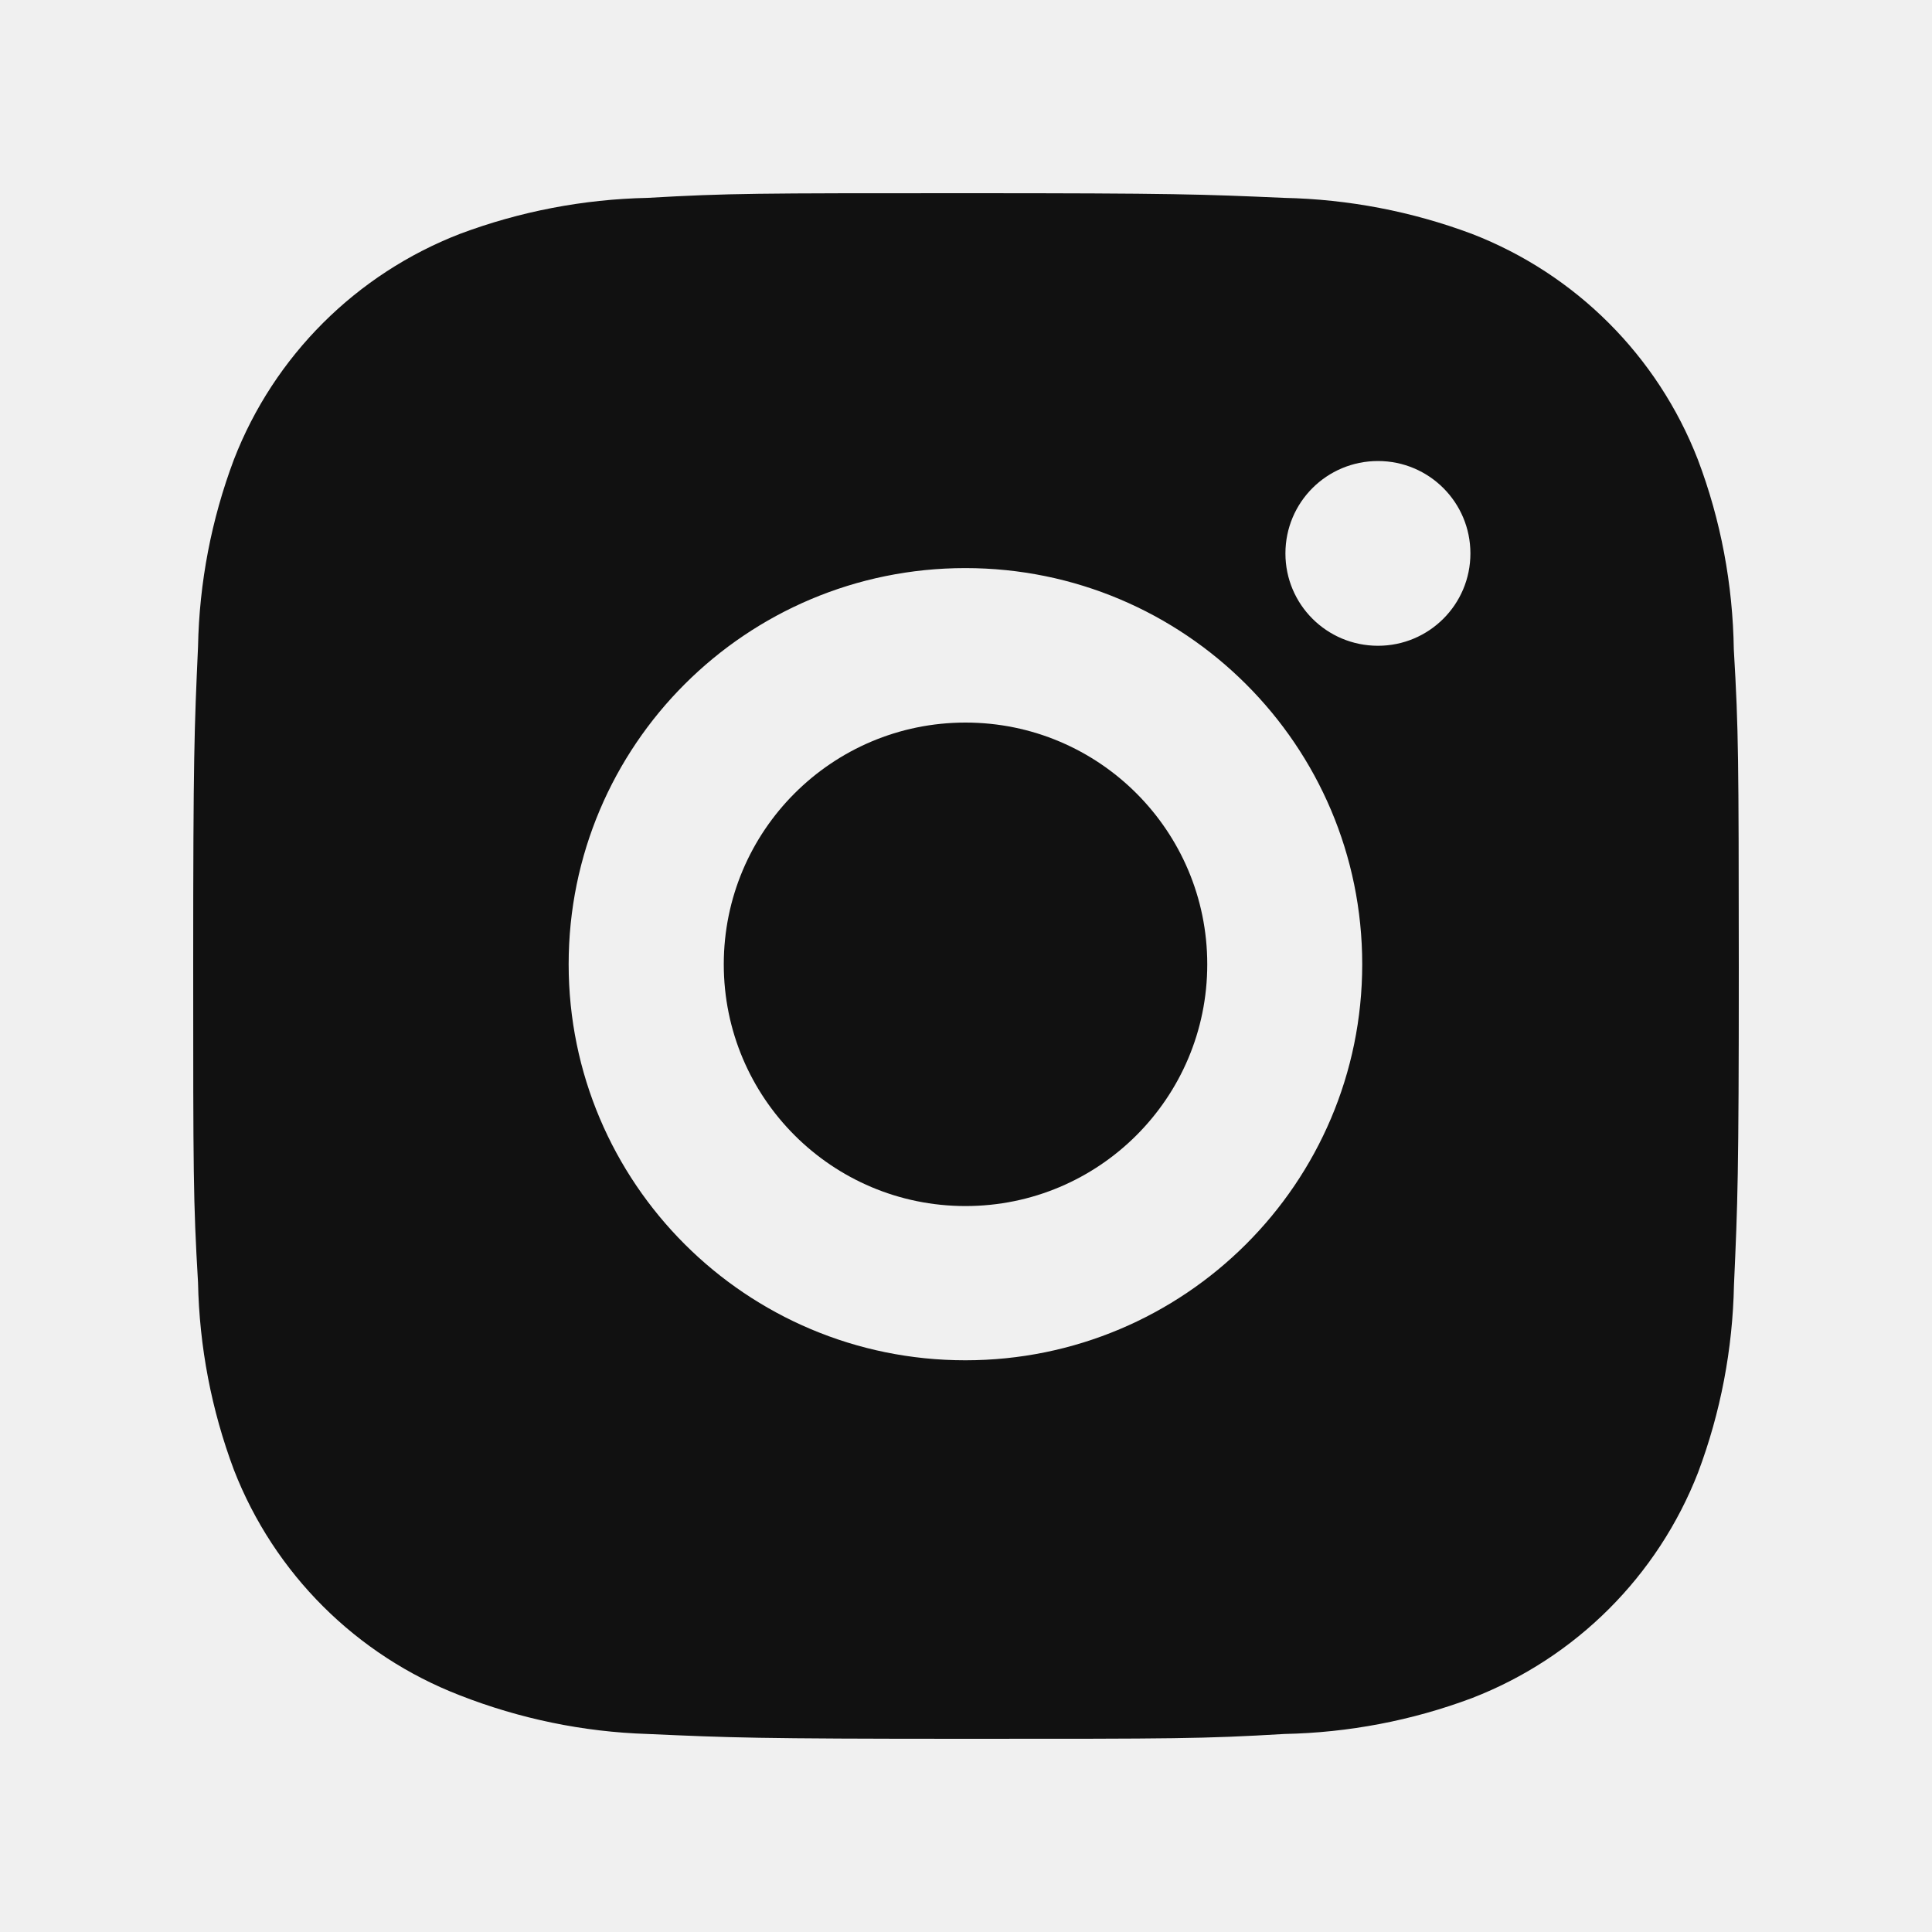
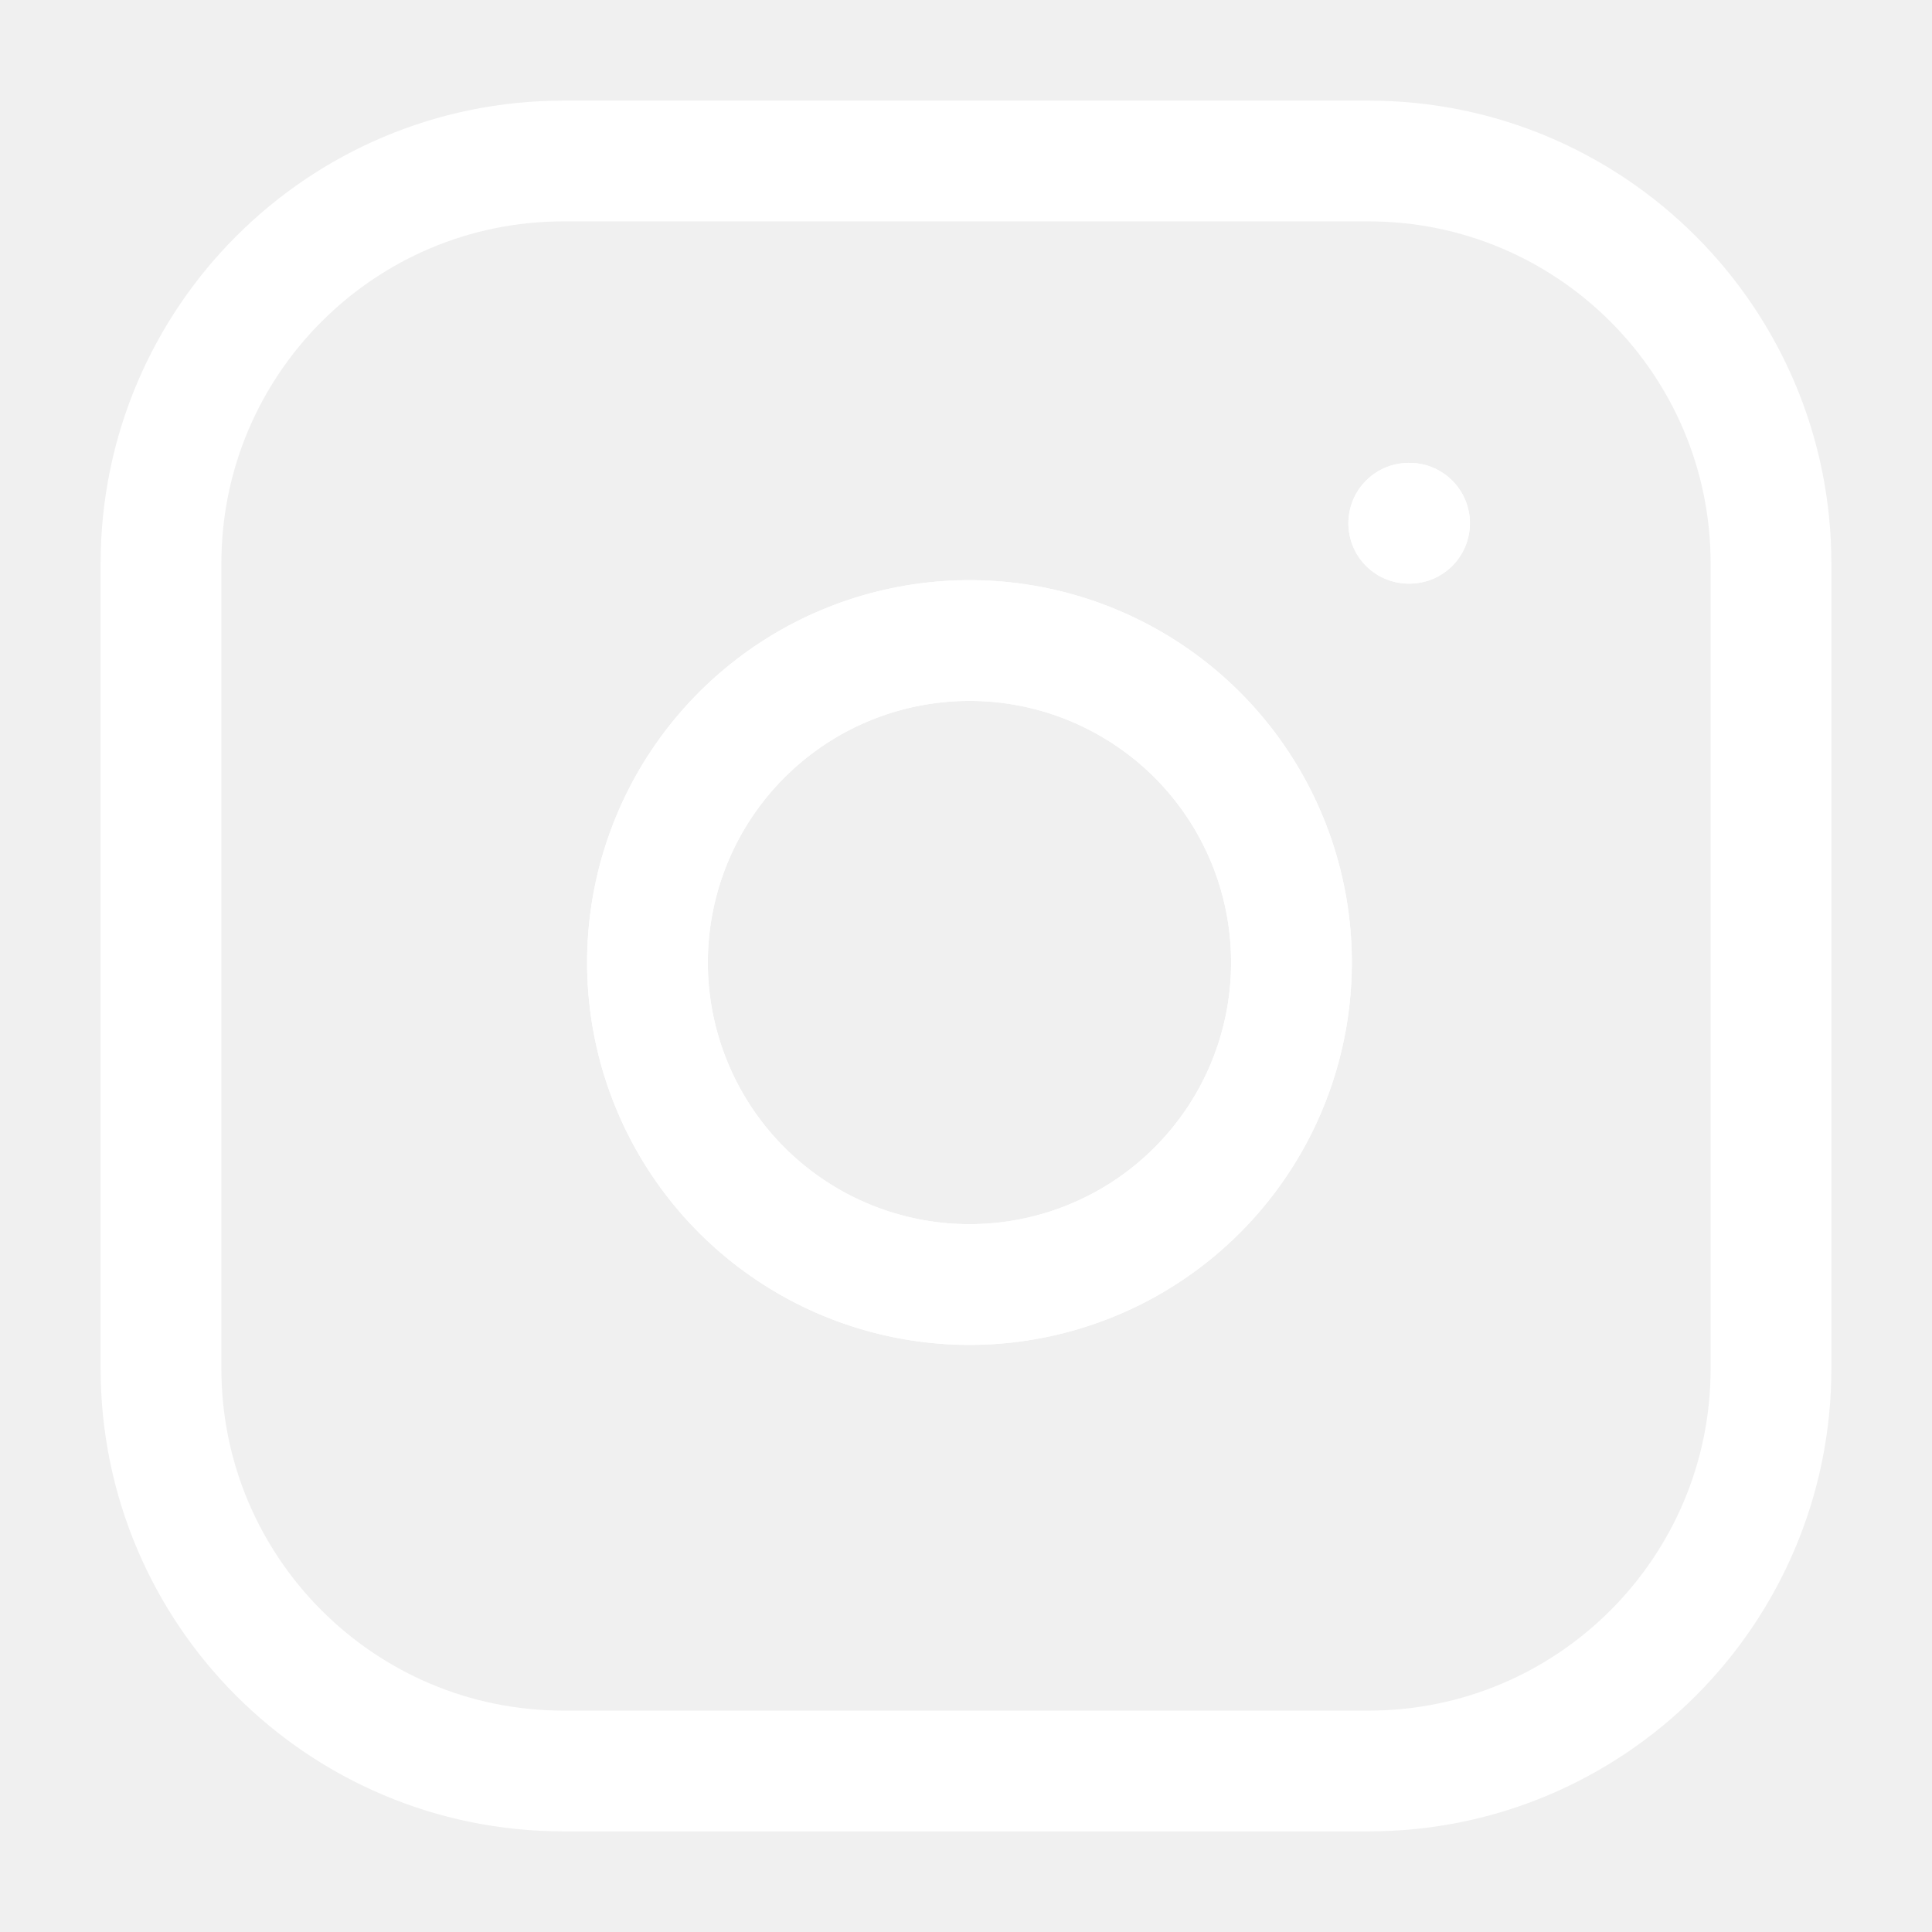
<svg xmlns="http://www.w3.org/2000/svg" width="24" height="24" viewBox="0 0 24 24" fill="none">
-   <path d="M21.538 8.067C21.526 7.261 21.377 6.462 21.091 5.708C20.591 4.421 19.573 3.404 18.284 2.905C17.539 2.626 16.751 2.475 15.953 2.458C14.928 2.413 14.603 2.4 11.999 2.4C9.395 2.4 9.062 2.4 8.043 2.458C7.247 2.475 6.459 2.626 5.714 2.905C4.425 3.404 3.405 4.421 2.906 5.708C2.626 6.452 2.475 7.239 2.46 8.034C2.414 9.059 2.4 9.384 2.4 11.983C2.4 14.582 2.4 14.914 2.46 15.932C2.476 16.728 2.626 17.514 2.906 18.26C3.406 19.546 4.425 20.563 5.715 21.061C6.457 21.351 7.245 21.515 8.044 21.54C9.071 21.586 9.396 21.6 12 21.6C14.604 21.6 14.937 21.6 15.956 21.54C16.752 21.524 17.54 21.374 18.286 21.094C19.575 20.595 20.593 19.578 21.094 18.292C21.374 17.547 21.524 16.761 21.54 15.964C21.586 14.94 21.6 14.615 21.6 12.015C21.598 9.415 21.598 9.086 21.538 8.067ZM11.992 16.898C9.269 16.898 7.064 14.696 7.064 11.978C7.064 9.259 9.269 7.057 11.992 7.057C14.713 7.057 16.922 9.259 16.922 11.978C16.922 14.696 14.713 16.898 11.992 16.898ZM17.118 8.022C16.481 8.022 15.968 7.509 15.968 6.875C15.968 6.24 16.481 5.727 17.118 5.727C17.752 5.727 18.266 6.24 18.266 6.875C18.266 7.509 17.752 8.022 17.118 8.022Z" fill="#111111" />
-   <path d="M11.994 14.982C13.653 14.982 14.997 13.638 14.997 11.979C14.997 10.321 13.653 8.976 11.994 8.976C10.335 8.976 8.991 10.321 8.991 11.979C8.991 13.638 10.335 14.982 11.994 14.982Z" fill="#111111" />
+   <path d="M17 2H7C4.239 2 2 4.239 2 7V17C2 19.761 4.239 22 7 22H17C19.761 22 22 19.761 22 17V7C22 4.239 19.761 2 17 2Z" stroke="white" stroke-width="1.5" stroke-linecap="round" stroke-linejoin="round" />
+   <path d="M16 11.37C16.123 12.202 15.981 13.052 15.594 13.799C15.206 14.546 14.593 15.152 13.842 15.53C13.09 15.908 12.238 16.04 11.408 15.906C10.577 15.772 9.81 15.38 9.215 14.785C8.62 14.19 8.228 13.423 8.094 12.592C7.96 11.762 8.092 10.91 8.47 10.158C8.849 9.407 9.454 8.794 10.201 8.406C10.948 8.019 11.798 7.877 12.63 8C13.479 8.126 14.265 8.522 14.872 9.128C15.479 9.735 15.874 10.521 16 11.37Z" stroke="white" stroke-width="1.5" stroke-linecap="round" stroke-linejoin="round" />
+   <path d="M16 11.37C16.123 12.202 15.981 13.052 15.594 13.799C15.206 14.546 14.593 15.152 13.842 15.53C13.09 15.908 12.238 16.04 11.408 15.906C10.577 15.772 9.81 15.38 9.215 14.785C8.62 14.19 8.228 13.423 8.094 12.592C7.96 11.762 8.092 10.91 8.47 10.158C8.849 9.407 9.454 8.794 10.201 8.406C10.948 8.019 11.798 7.877 12.63 8C13.479 8.126 14.265 8.522 14.872 9.128C15.479 9.735 15.874 10.521 16 11.37Z" stroke="white" stroke-width="1.5" stroke-linecap="round" stroke-linejoin="round" />
+   <path d="M17.5 6.5H17.51" stroke="white" stroke-width="1.5" stroke-linecap="round" stroke-linejoin="round" />
+   <path d="M17.5 6.5H17.51" stroke="white" stroke-width="1.5" stroke-linecap="round" stroke-linejoin="round" />
</svg>
